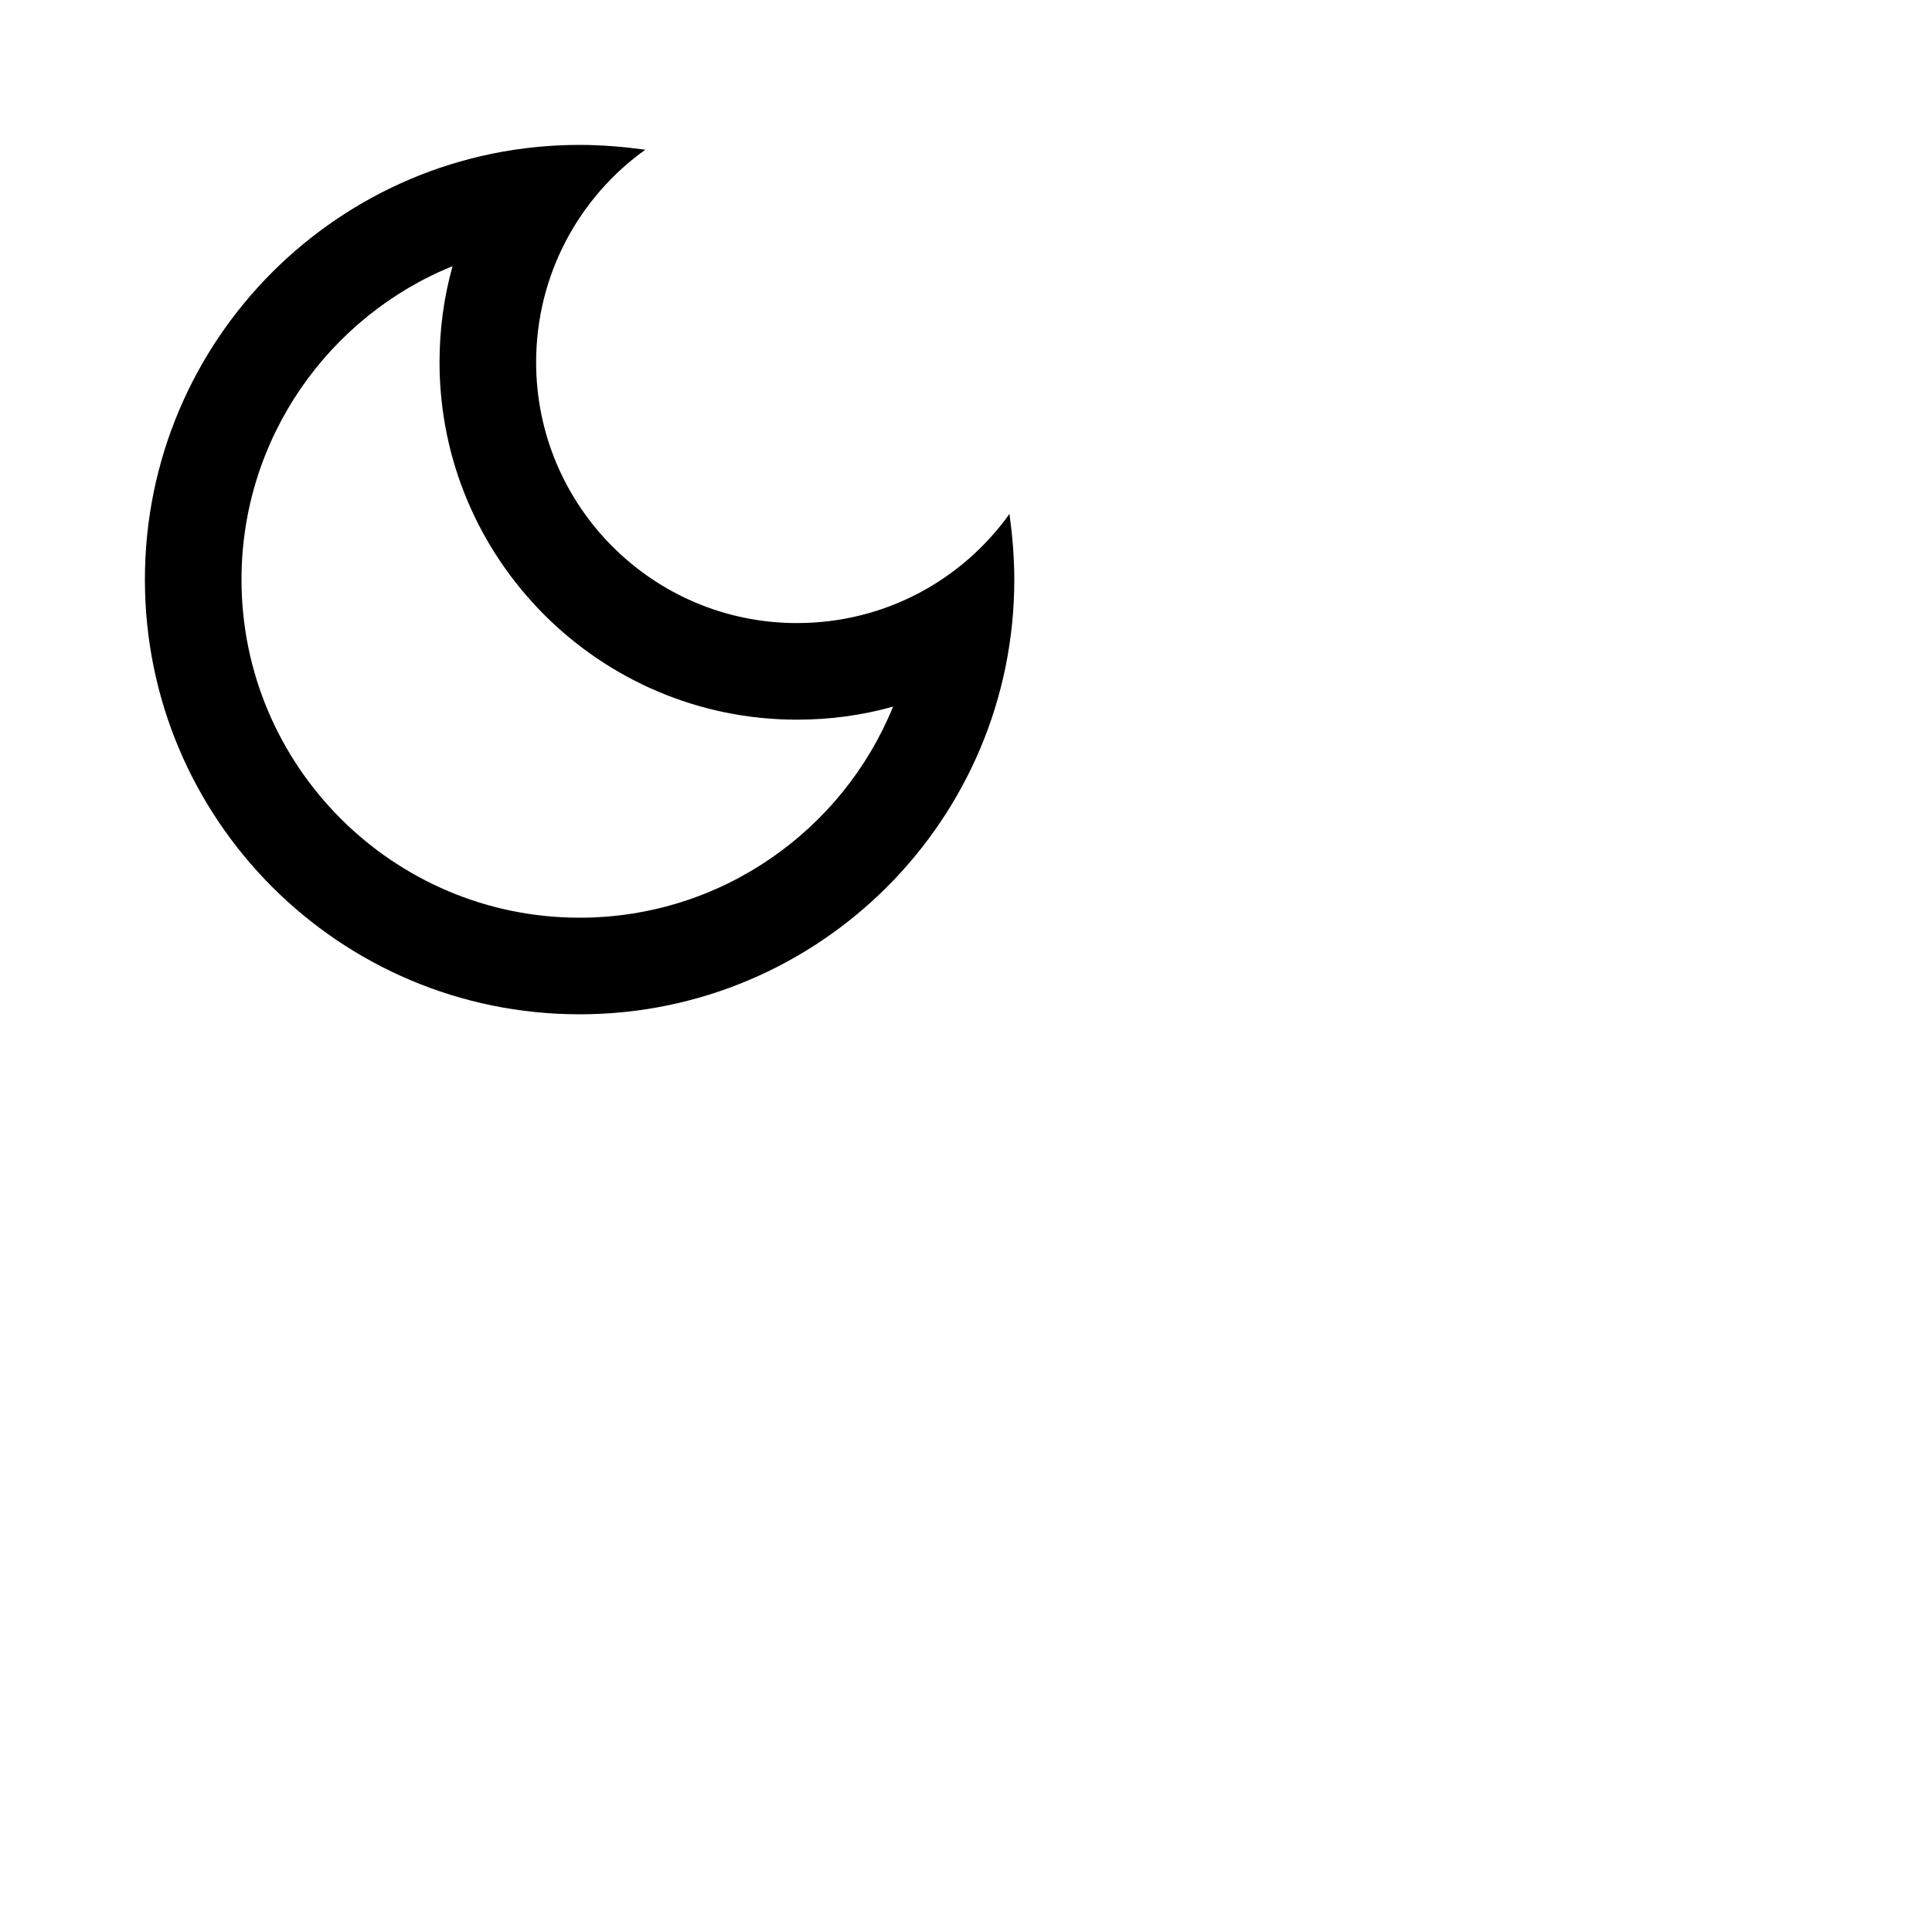
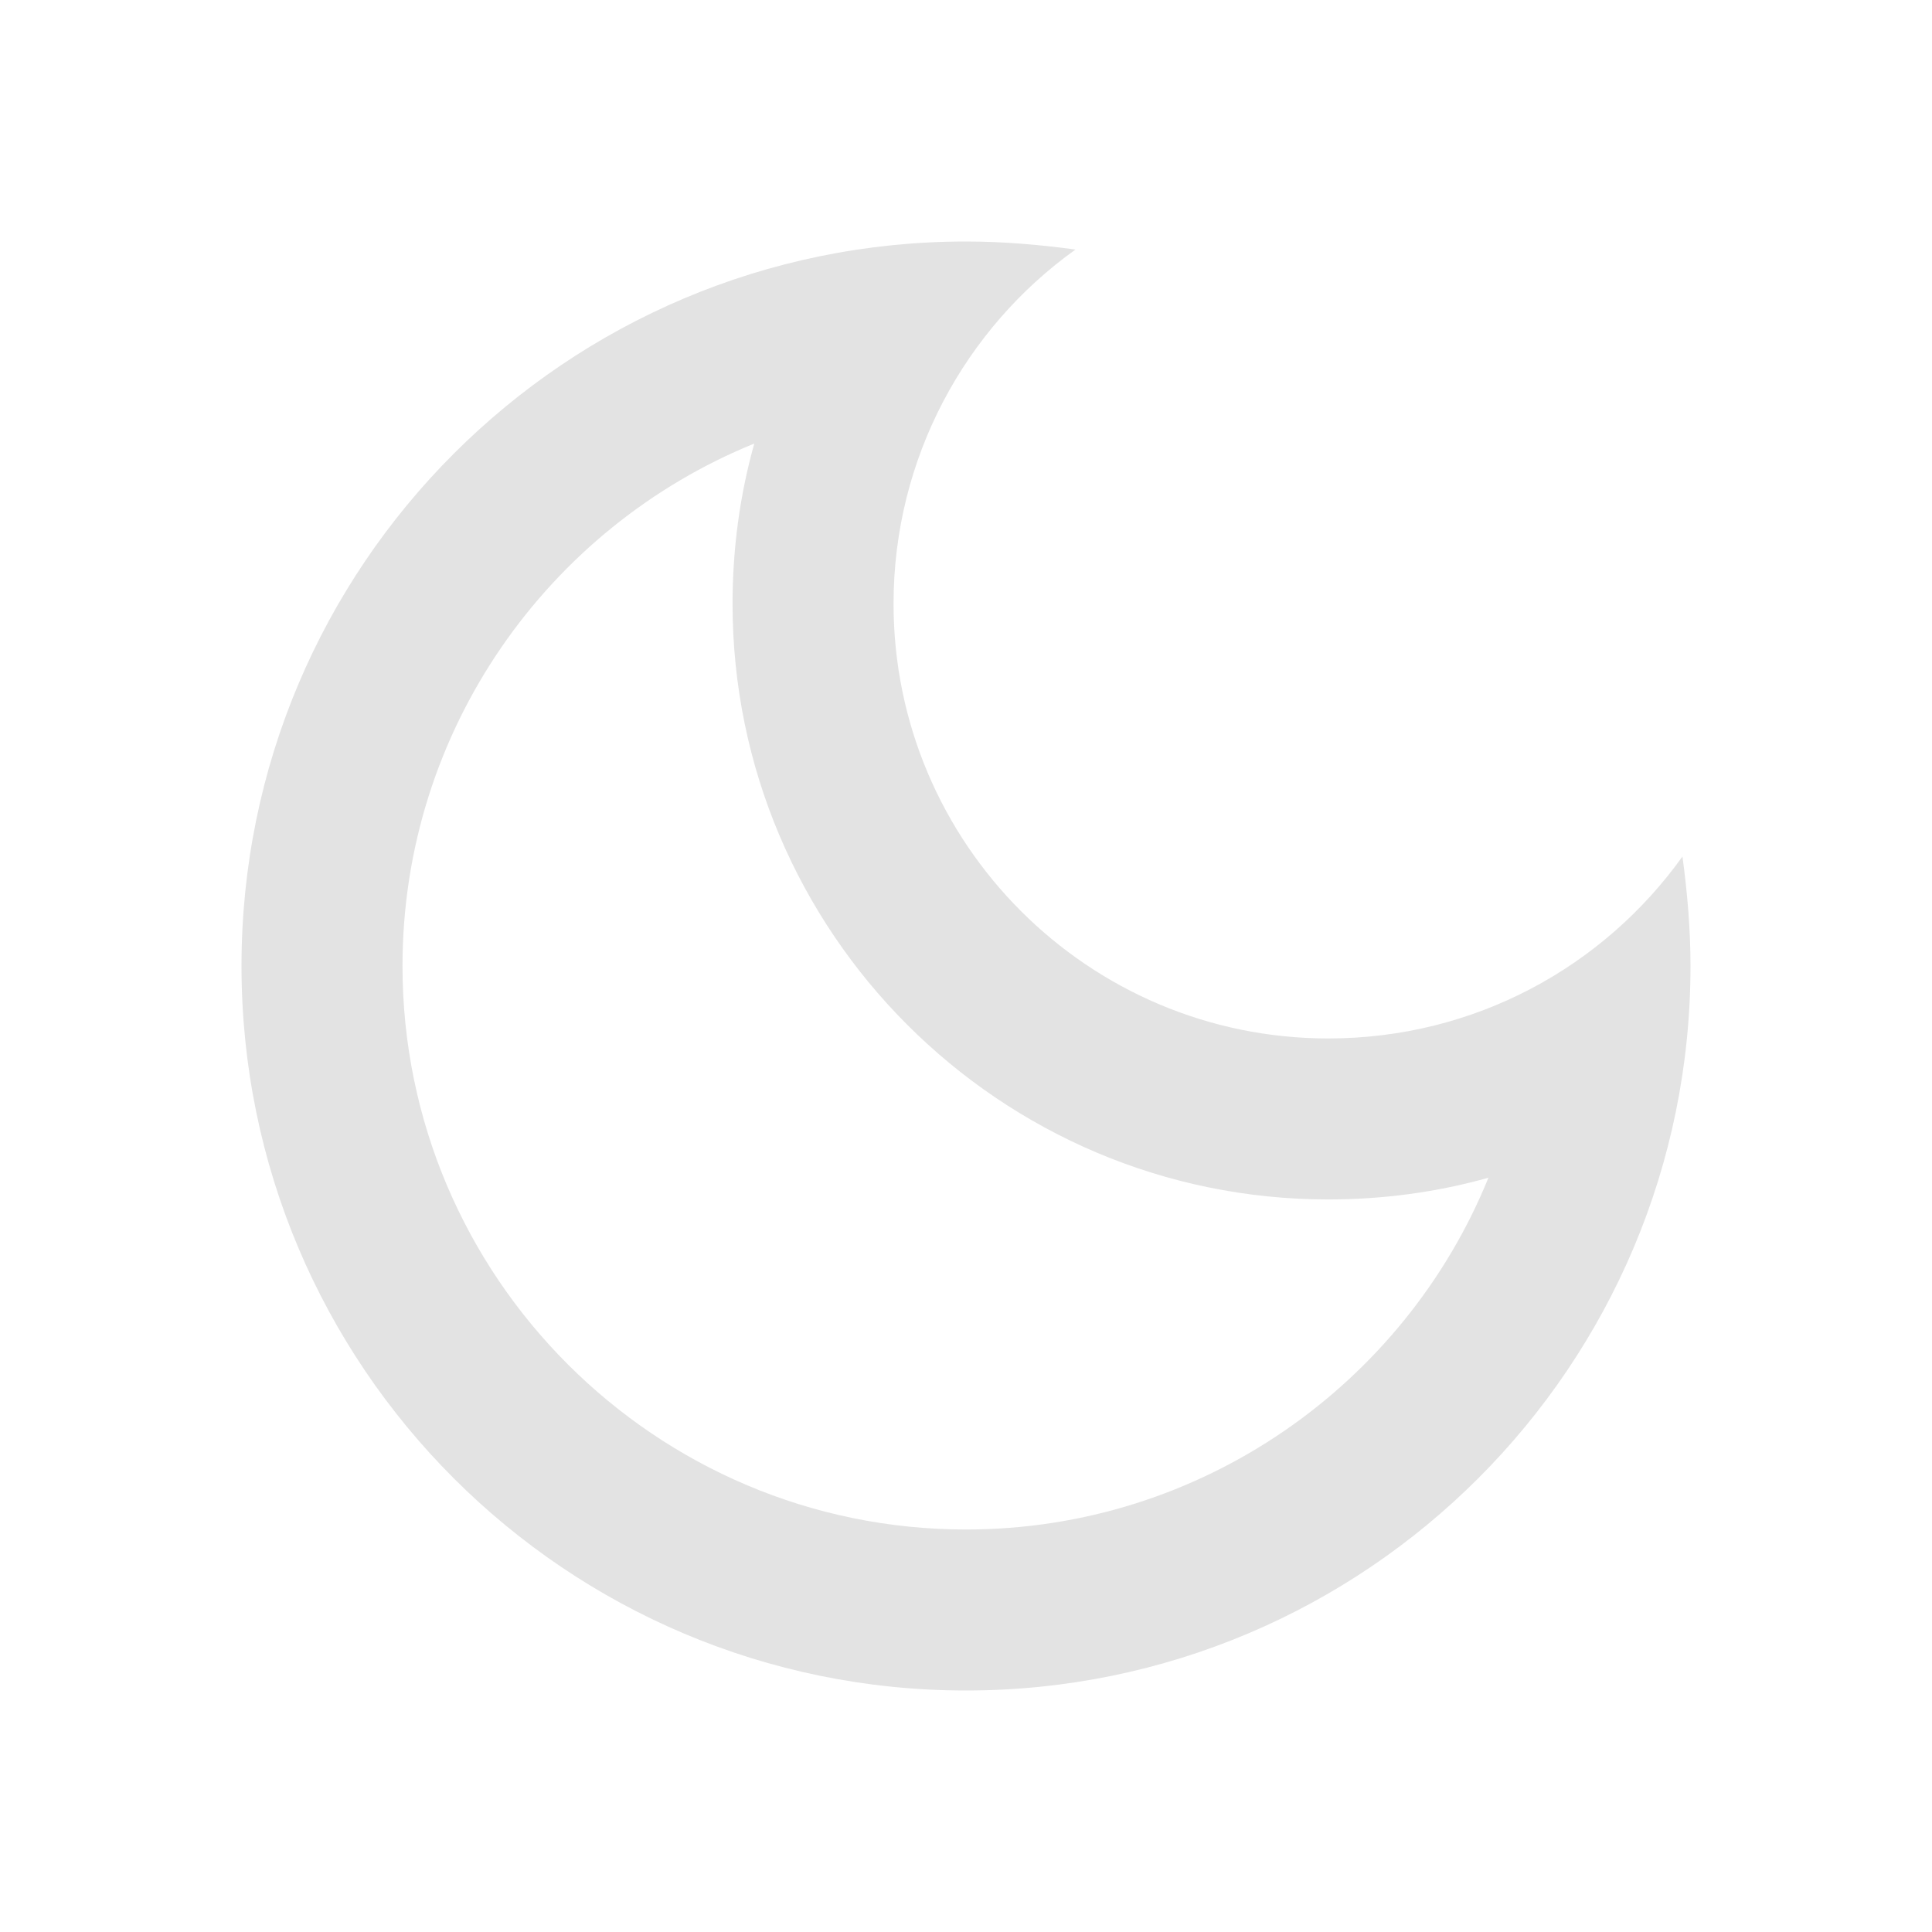
- <svg xmlns="http://www.w3.org/2000/svg" width="40" height="40" viewBox="0 0 40 40" fill="none">
-   <path fill="currentColor" d="M9.37,5.51C9.19,6.15,9.1,6.82,9.1,7.5c0,4.08,3.32,7.4,7.4,7.4c0.68,0,1.35-0.09,1.99-0.27C17.45,17.19,14.93,19,12,19 c-3.86,0-7-3.14-7-7C5,9.07,6.81,6.55,9.37,5.51z M12,3c-4.97,0-9,4.03-9,9s4.03,9,9,9s9-4.03,9-9c0-0.46-0.04-0.92-0.1-1.36 c-0.98,1.37-2.58,2.26-4.4,2.26c-2.98,0-5.4-2.42-5.4-5.4c0-1.81,0.89-3.42,2.26-4.4C12.92,3.04,12.46,3,12,3L12,3z" />
+ <svg xmlns="http://www.w3.org/2000/svg" width="24" height="24" viewBox="0 0 24 24" fill="none">
+   <path fill="#e3e3e3" d="M9.37,5.51C9.19,6.15,9.1,6.82,9.1,7.5c0,4.08,3.32,7.4,7.4,7.4c0.68,0,1.35-0.09,1.99-0.27C17.45,17.19,14.93,19,12,19 c-3.86,0-7-3.14-7-7C5,9.07,6.81,6.55,9.37,5.51z M12,3c-4.97,0-9,4.03-9,9s4.03,9,9,9s9-4.03,9-9c0-0.46-0.04-0.92-0.1-1.36 c-0.98,1.37-2.58,2.26-4.4,2.26c-2.98,0-5.4-2.42-5.4-5.4c0-1.81,0.89-3.42,2.26-4.4C12.92,3.04,12.46,3,12,3L12,3z" />
</svg>
